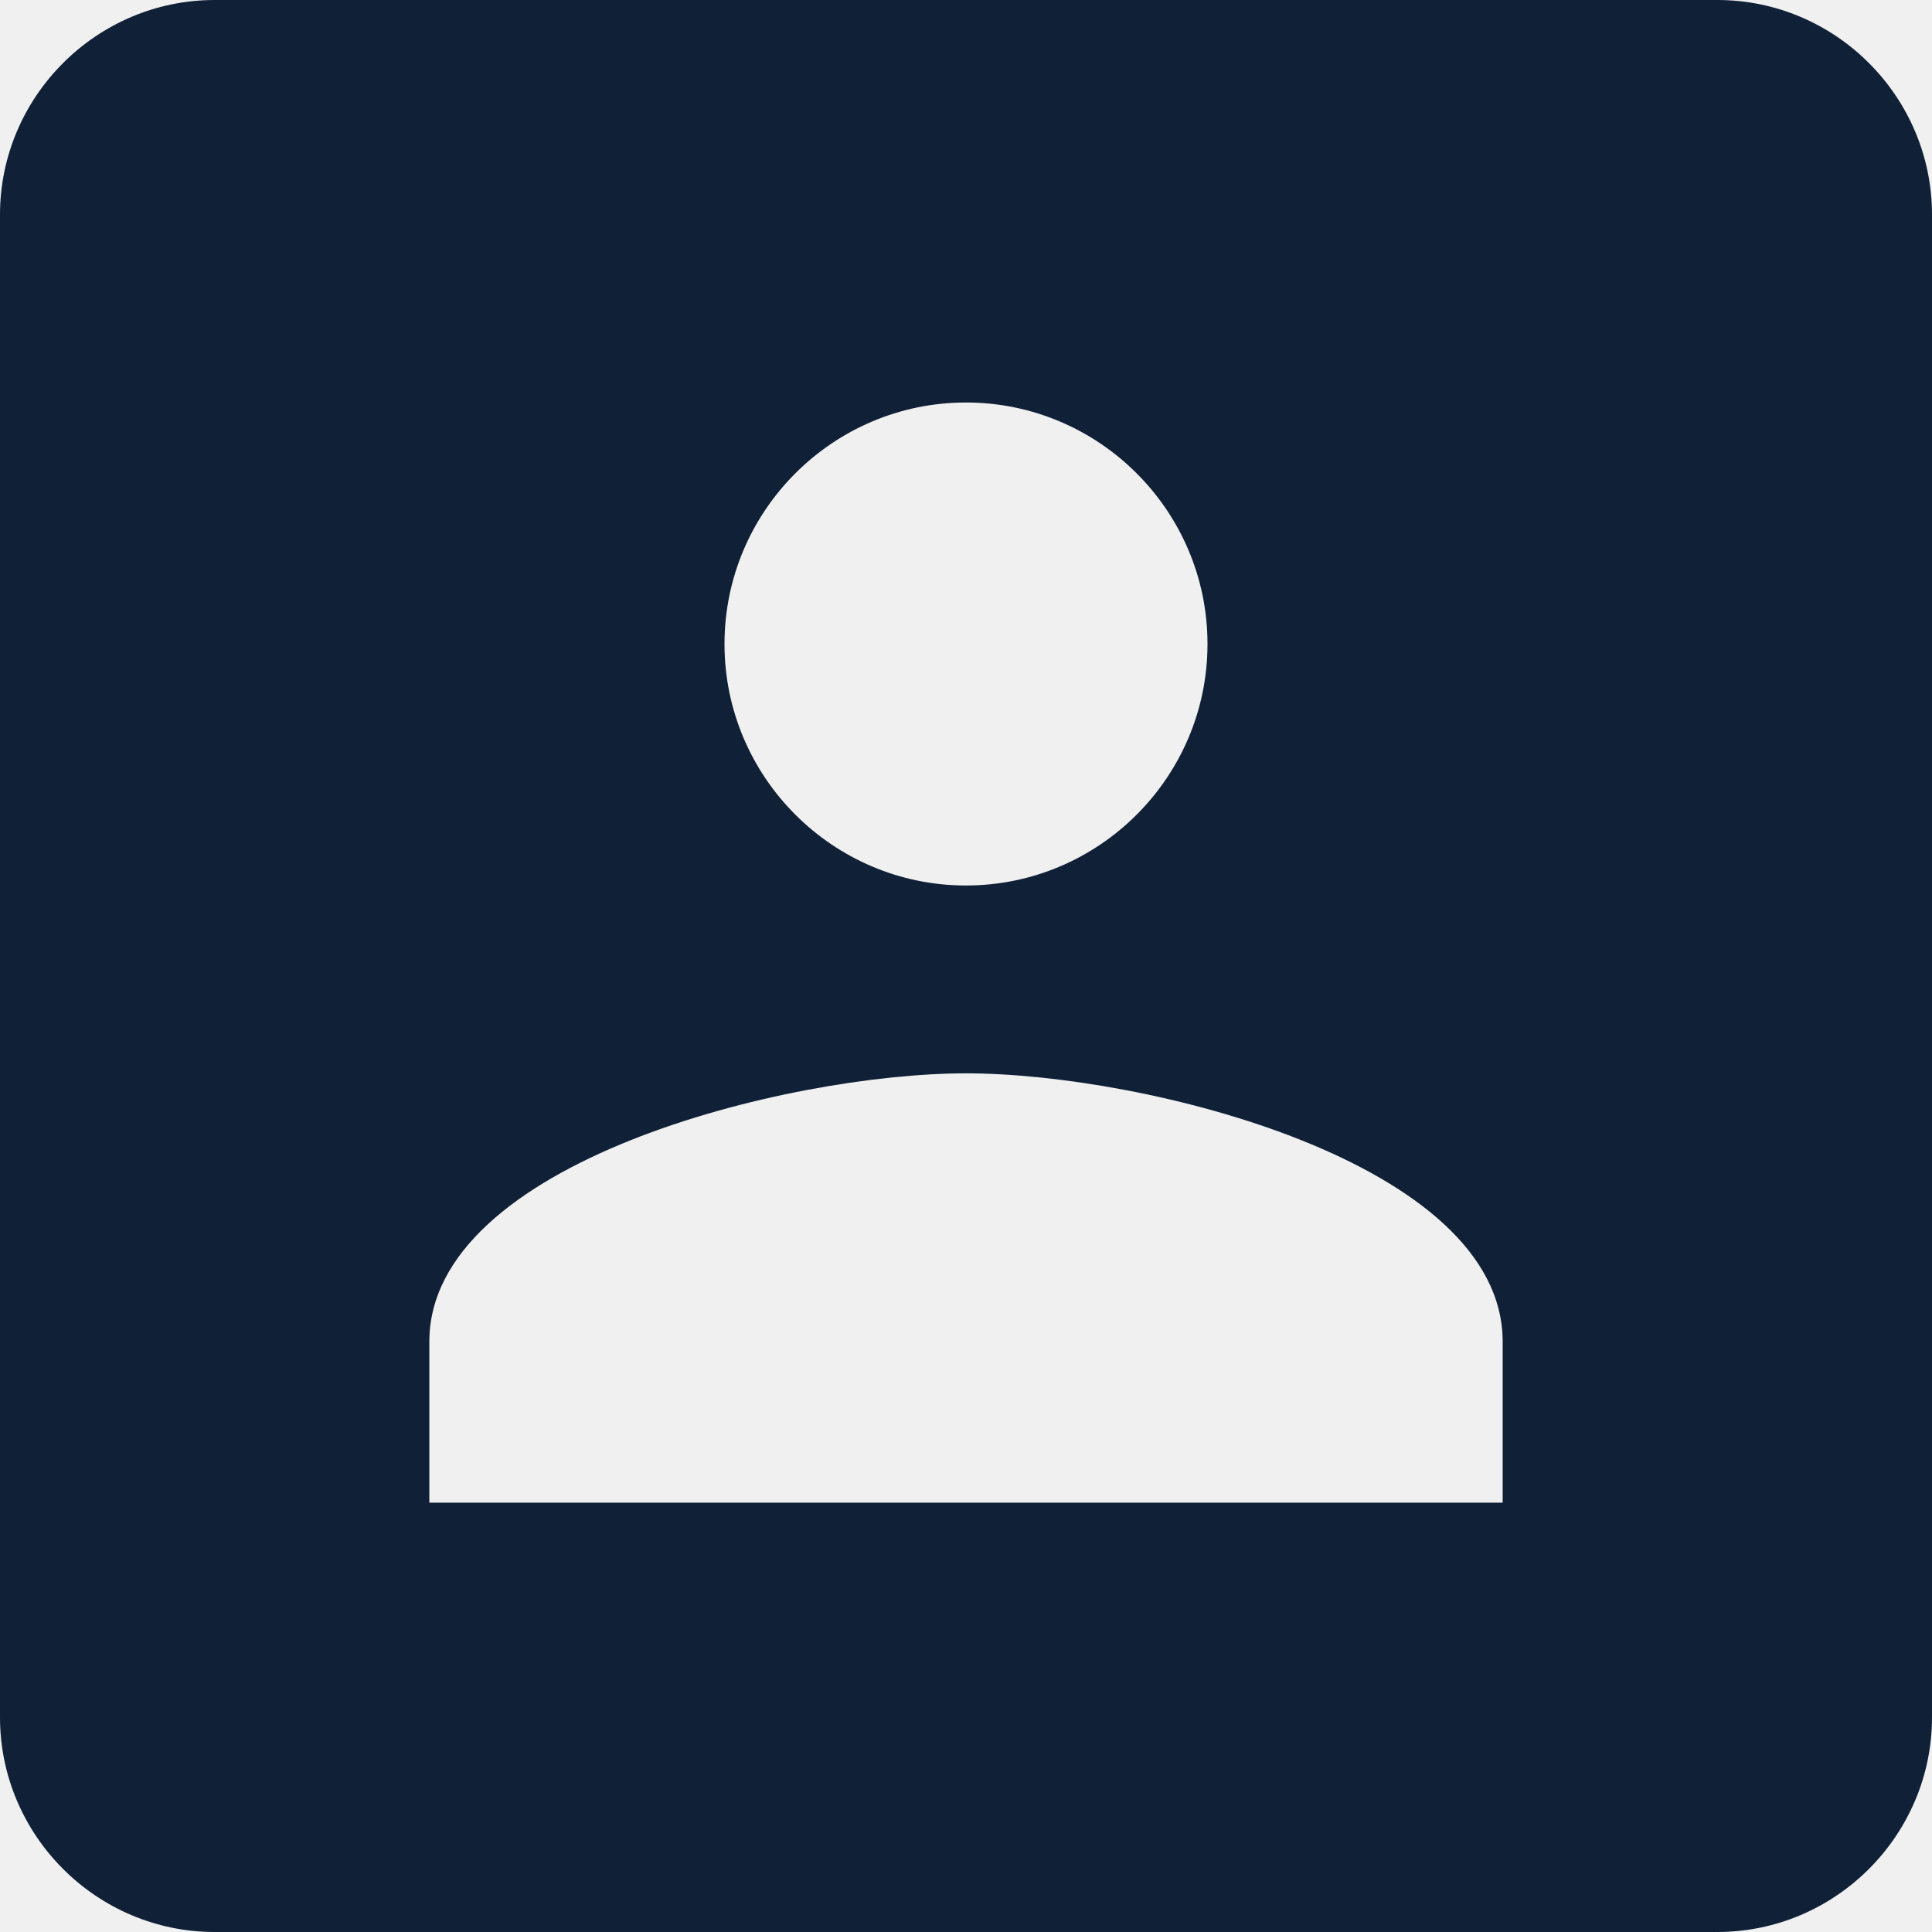
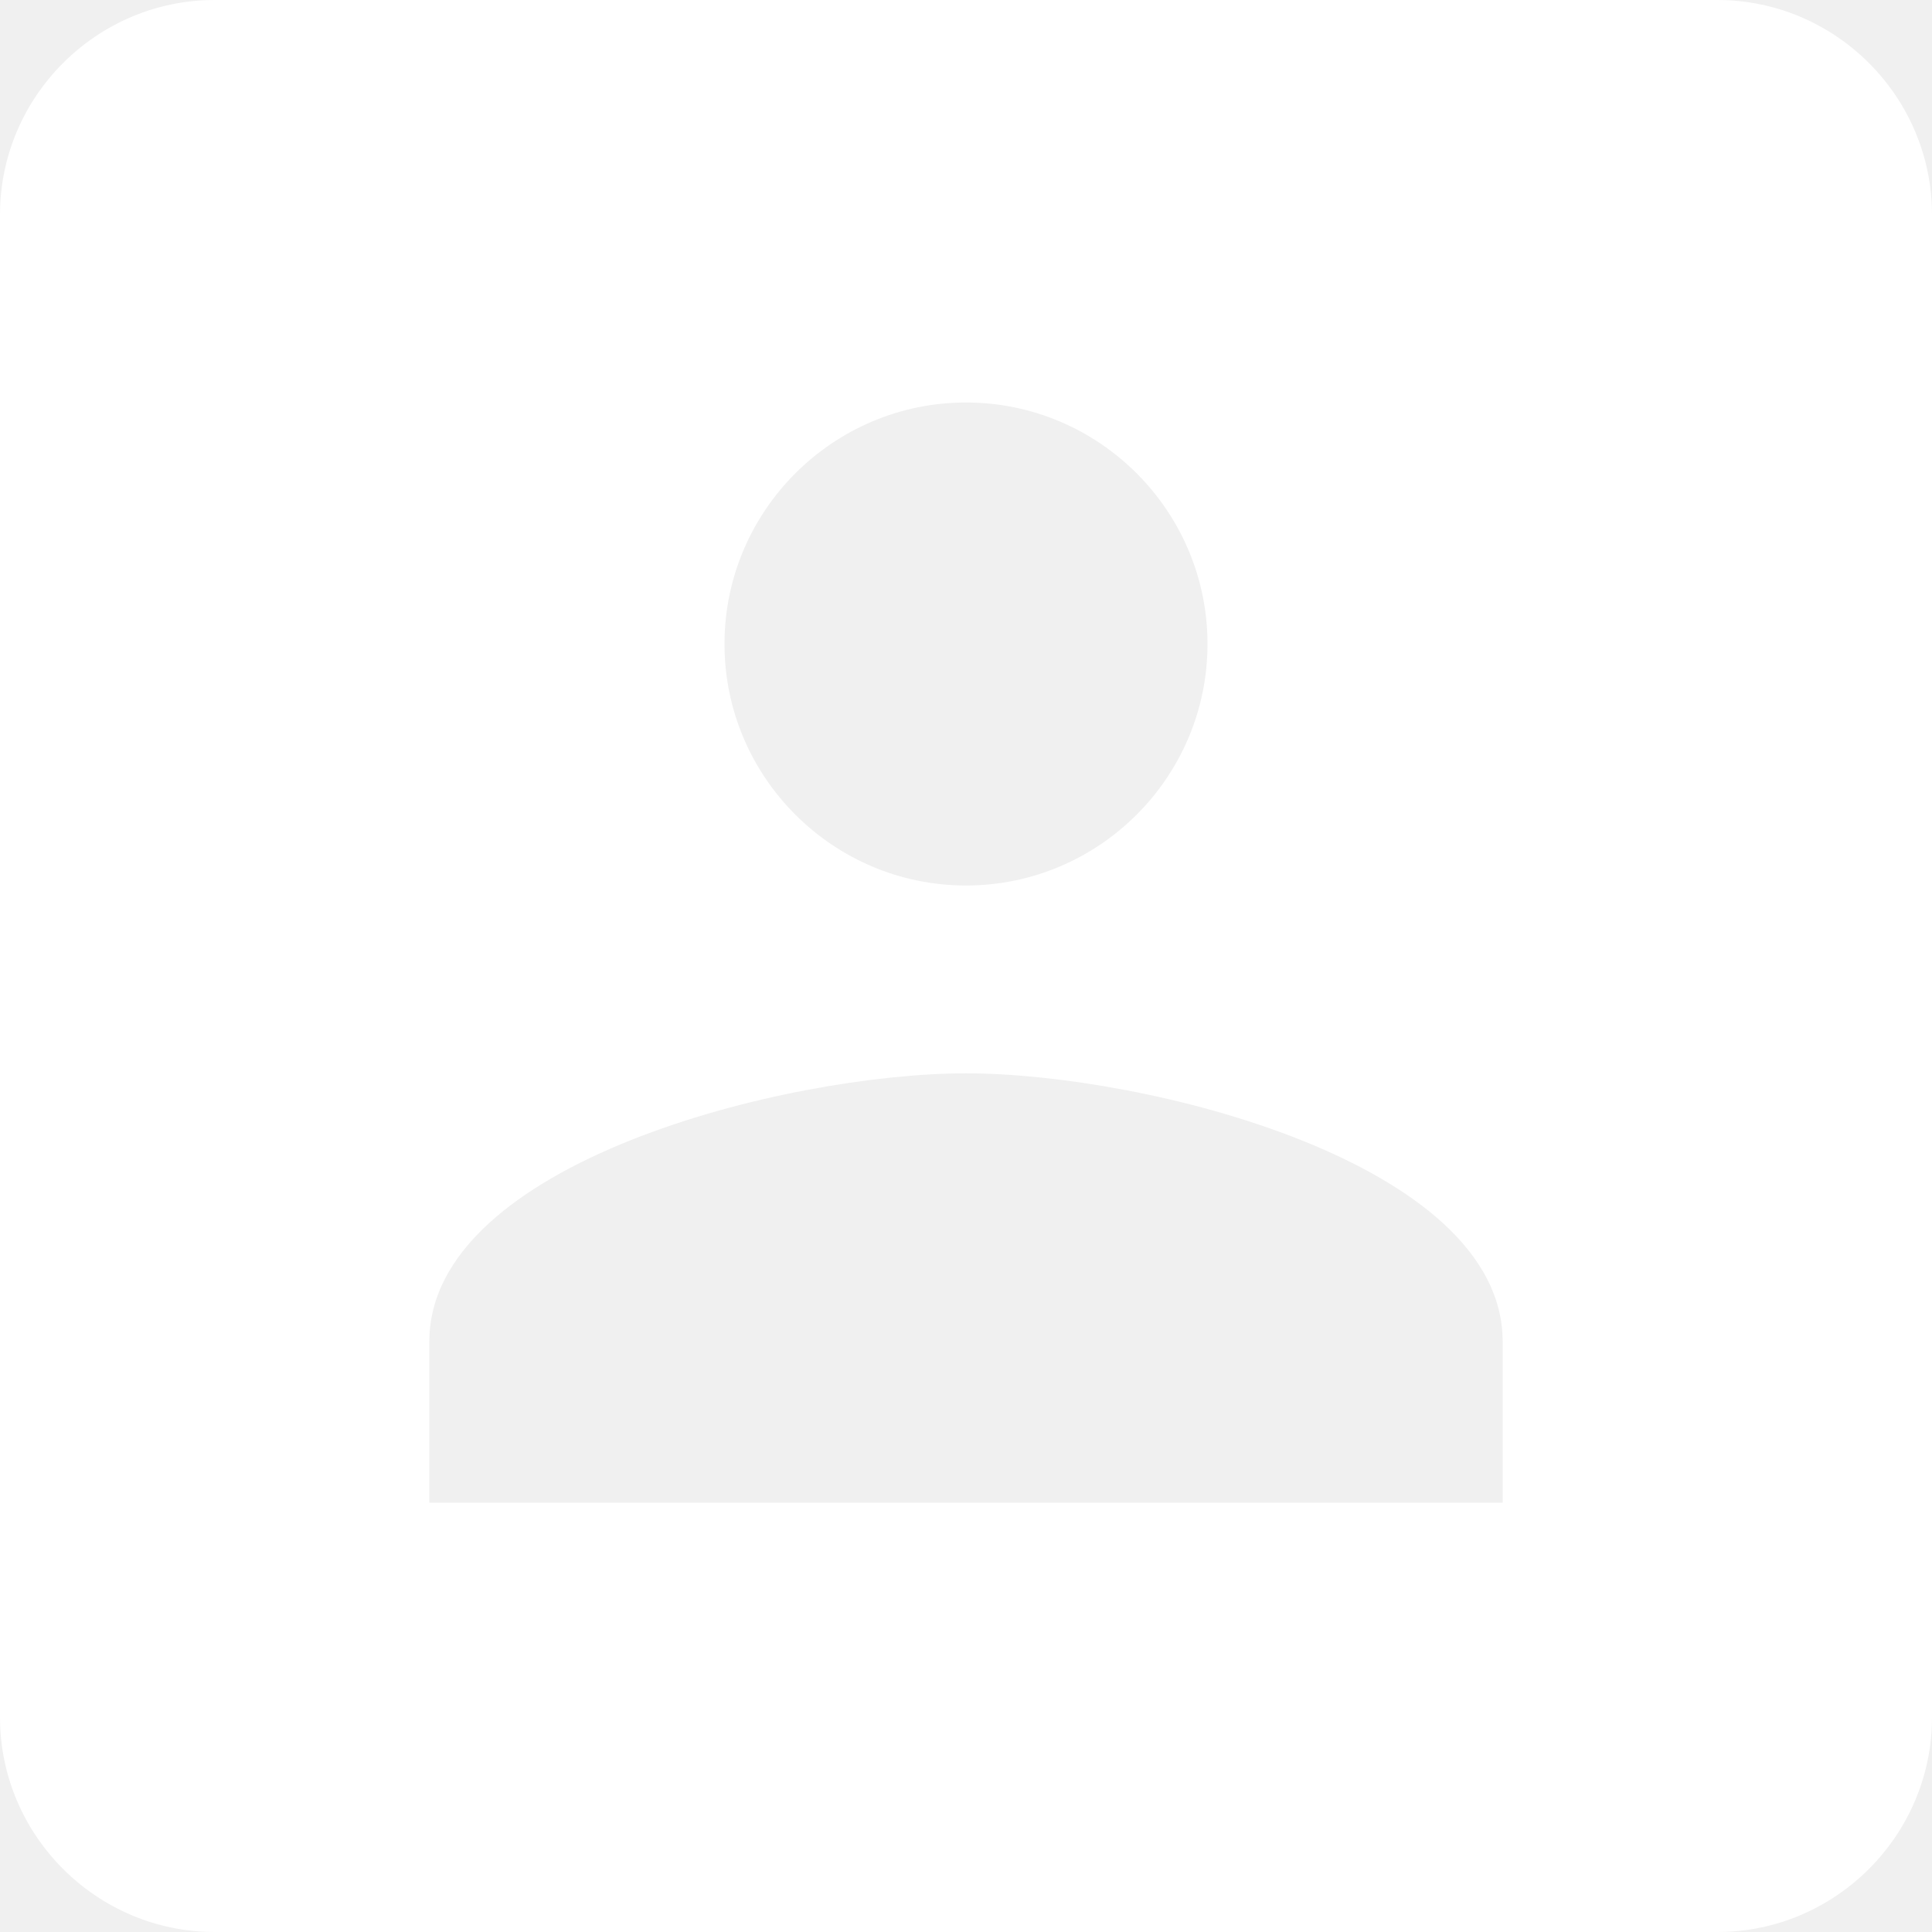
<svg xmlns="http://www.w3.org/2000/svg" width="18" height="18" viewBox="0 0 18 18" fill="none">
-   <path d="M16 0H2C0.9 0 0 0.9 0 2V16C0 17.1 0.9 18 2 18H16C17.1 18 18 17.1 18 16V2C18 0.9 17.1 0 16 0ZM9 3.75C10.24 3.75 11.25 4.76 11.25 6C11.25 7.24 10.24 8.25 9 8.25C7.76 8.25 6.75 7.24 6.75 6C6.75 4.76 7.76 3.75 9 3.75ZM14 14H4V12.5C4 10.83 7.33 10 9 10C10.67 10 14 10.83 14 12.5V14Z" fill="#0F2037" />
+   <path d="M16 0H2C0.9 0 0 0.9 0 2V16C0 17.1 0.9 18 2 18H16C17.1 18 18 17.1 18 16V2C18 0.9 17.1 0 16 0ZM9 3.75C10.24 3.75 11.25 4.76 11.25 6C11.25 7.24 10.24 8.25 9 8.25C7.76 8.25 6.75 7.24 6.75 6C6.75 4.76 7.76 3.75 9 3.75ZM14 14H4V12.5C4 10.83 7.33 10 9 10C10.67 10 14 10.83 14 12.5V14Z" fill="white" />
</svg>
